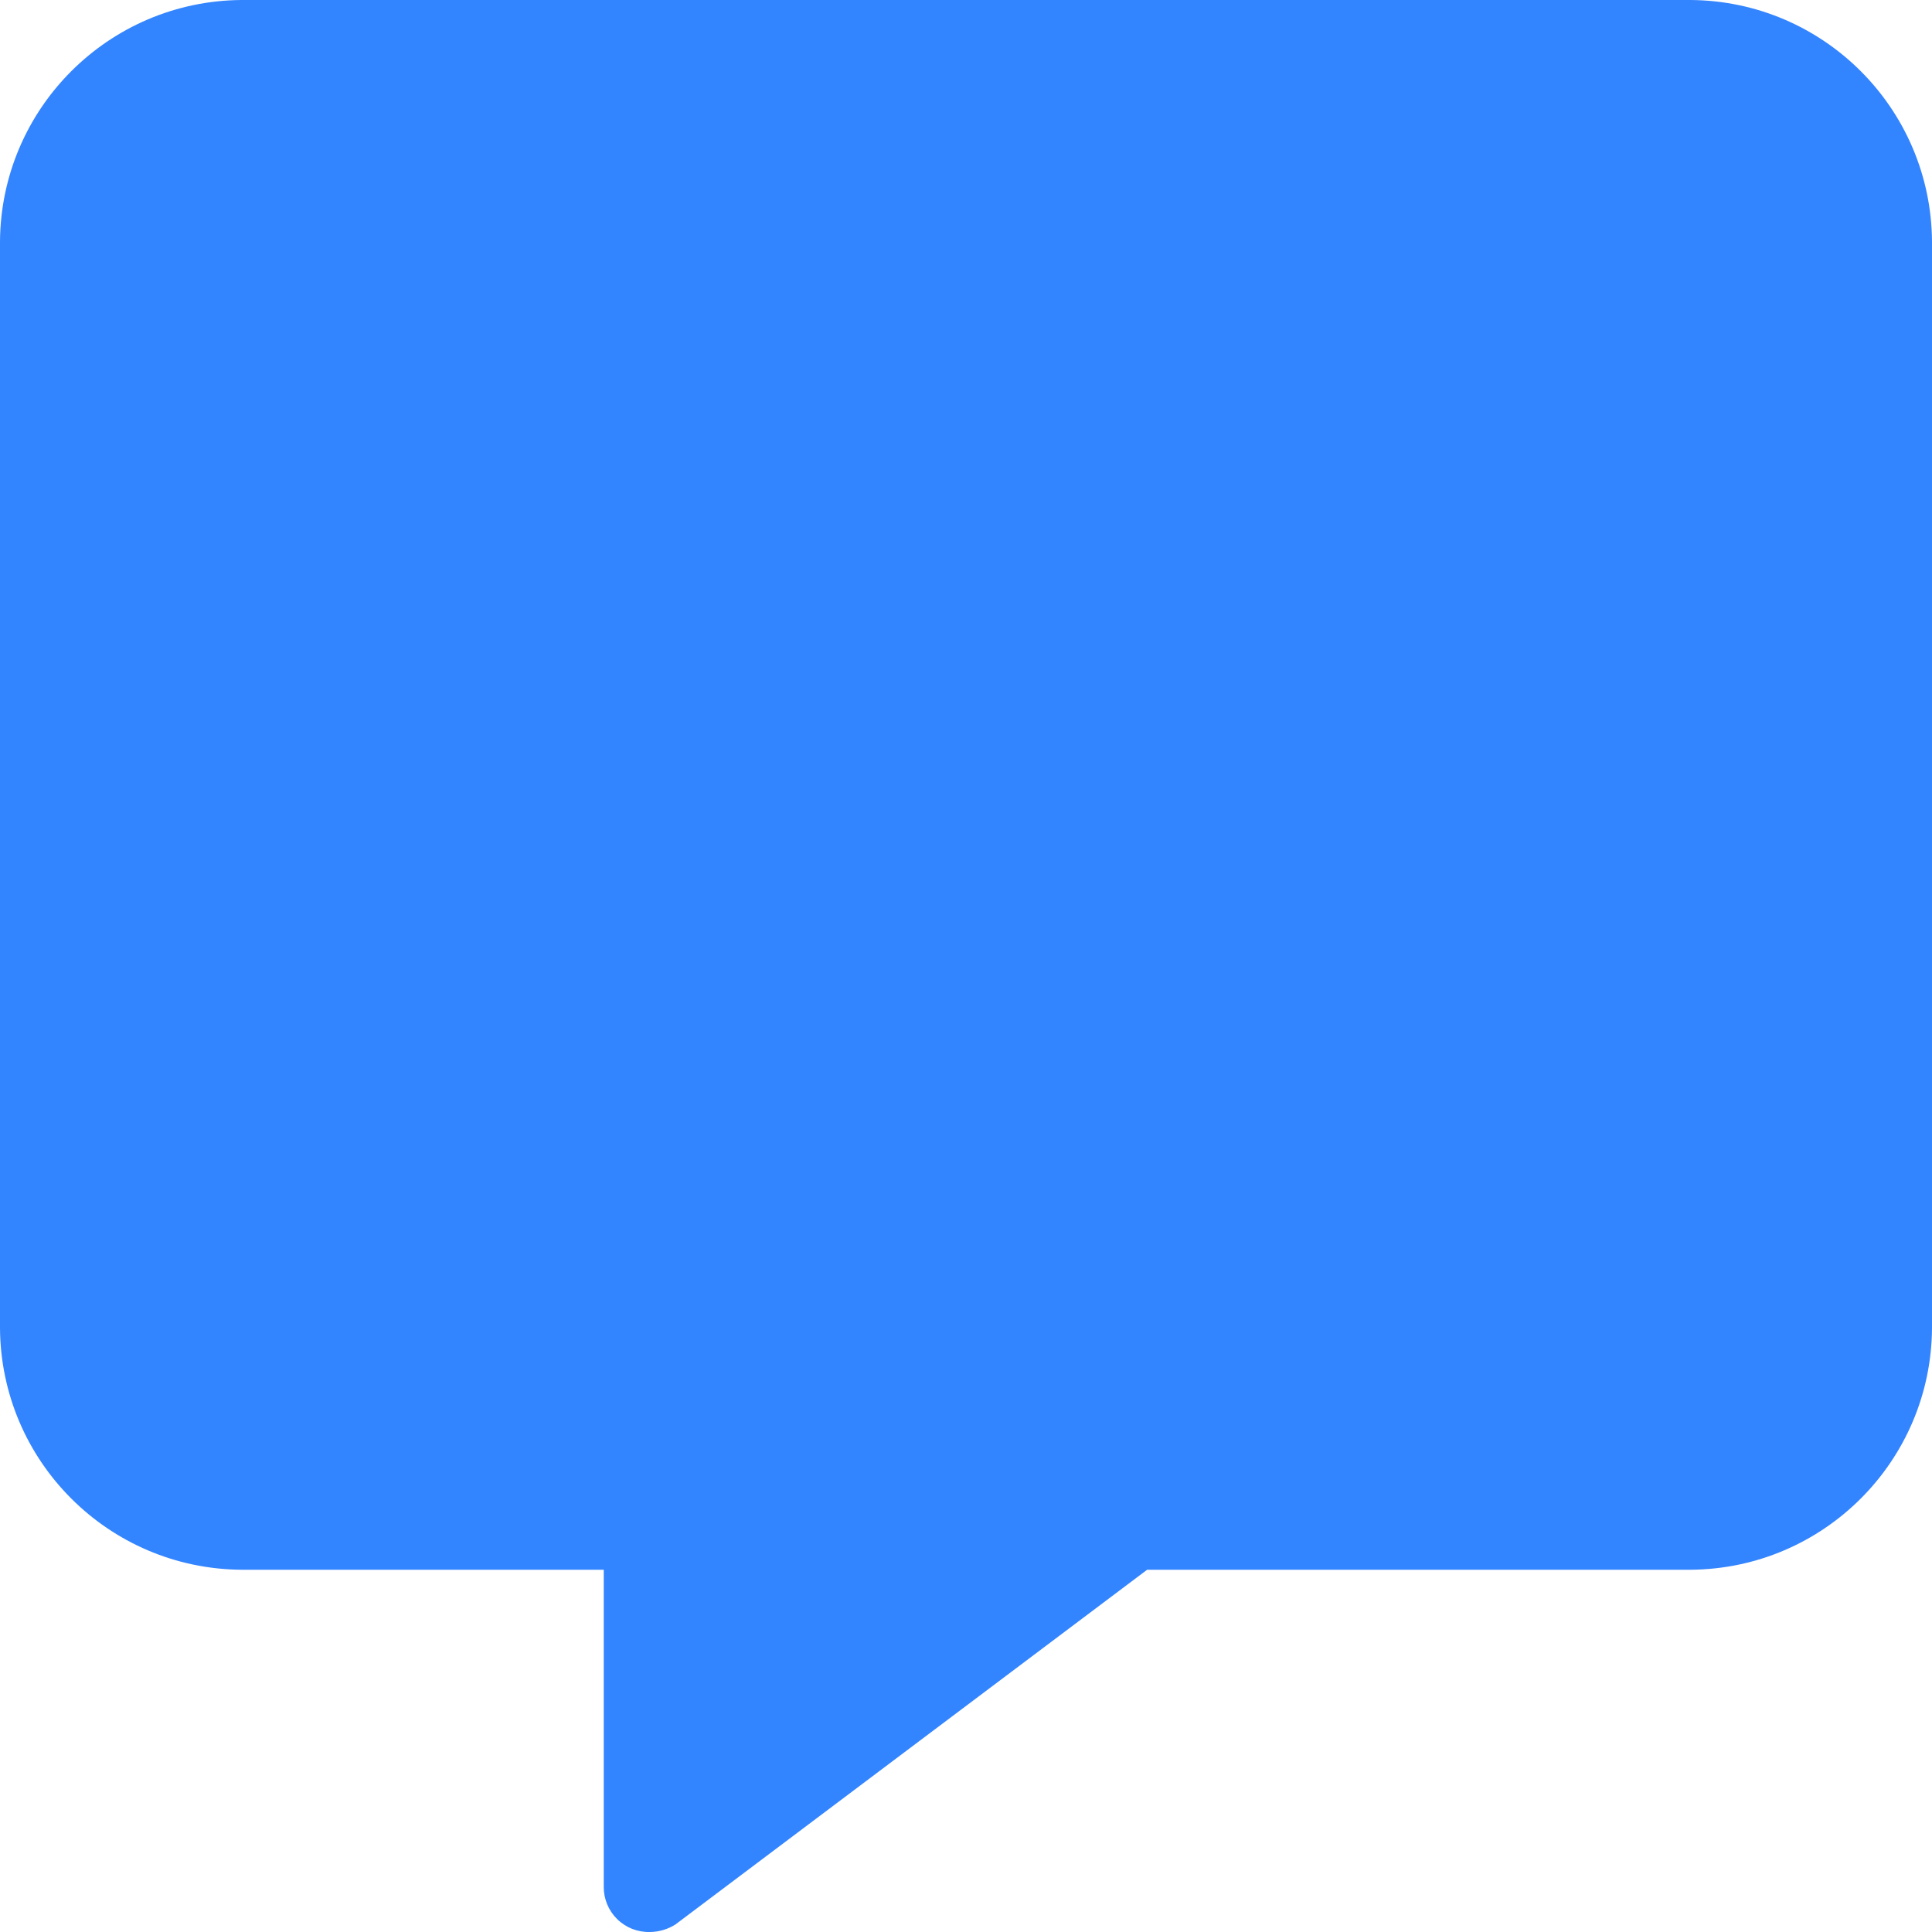
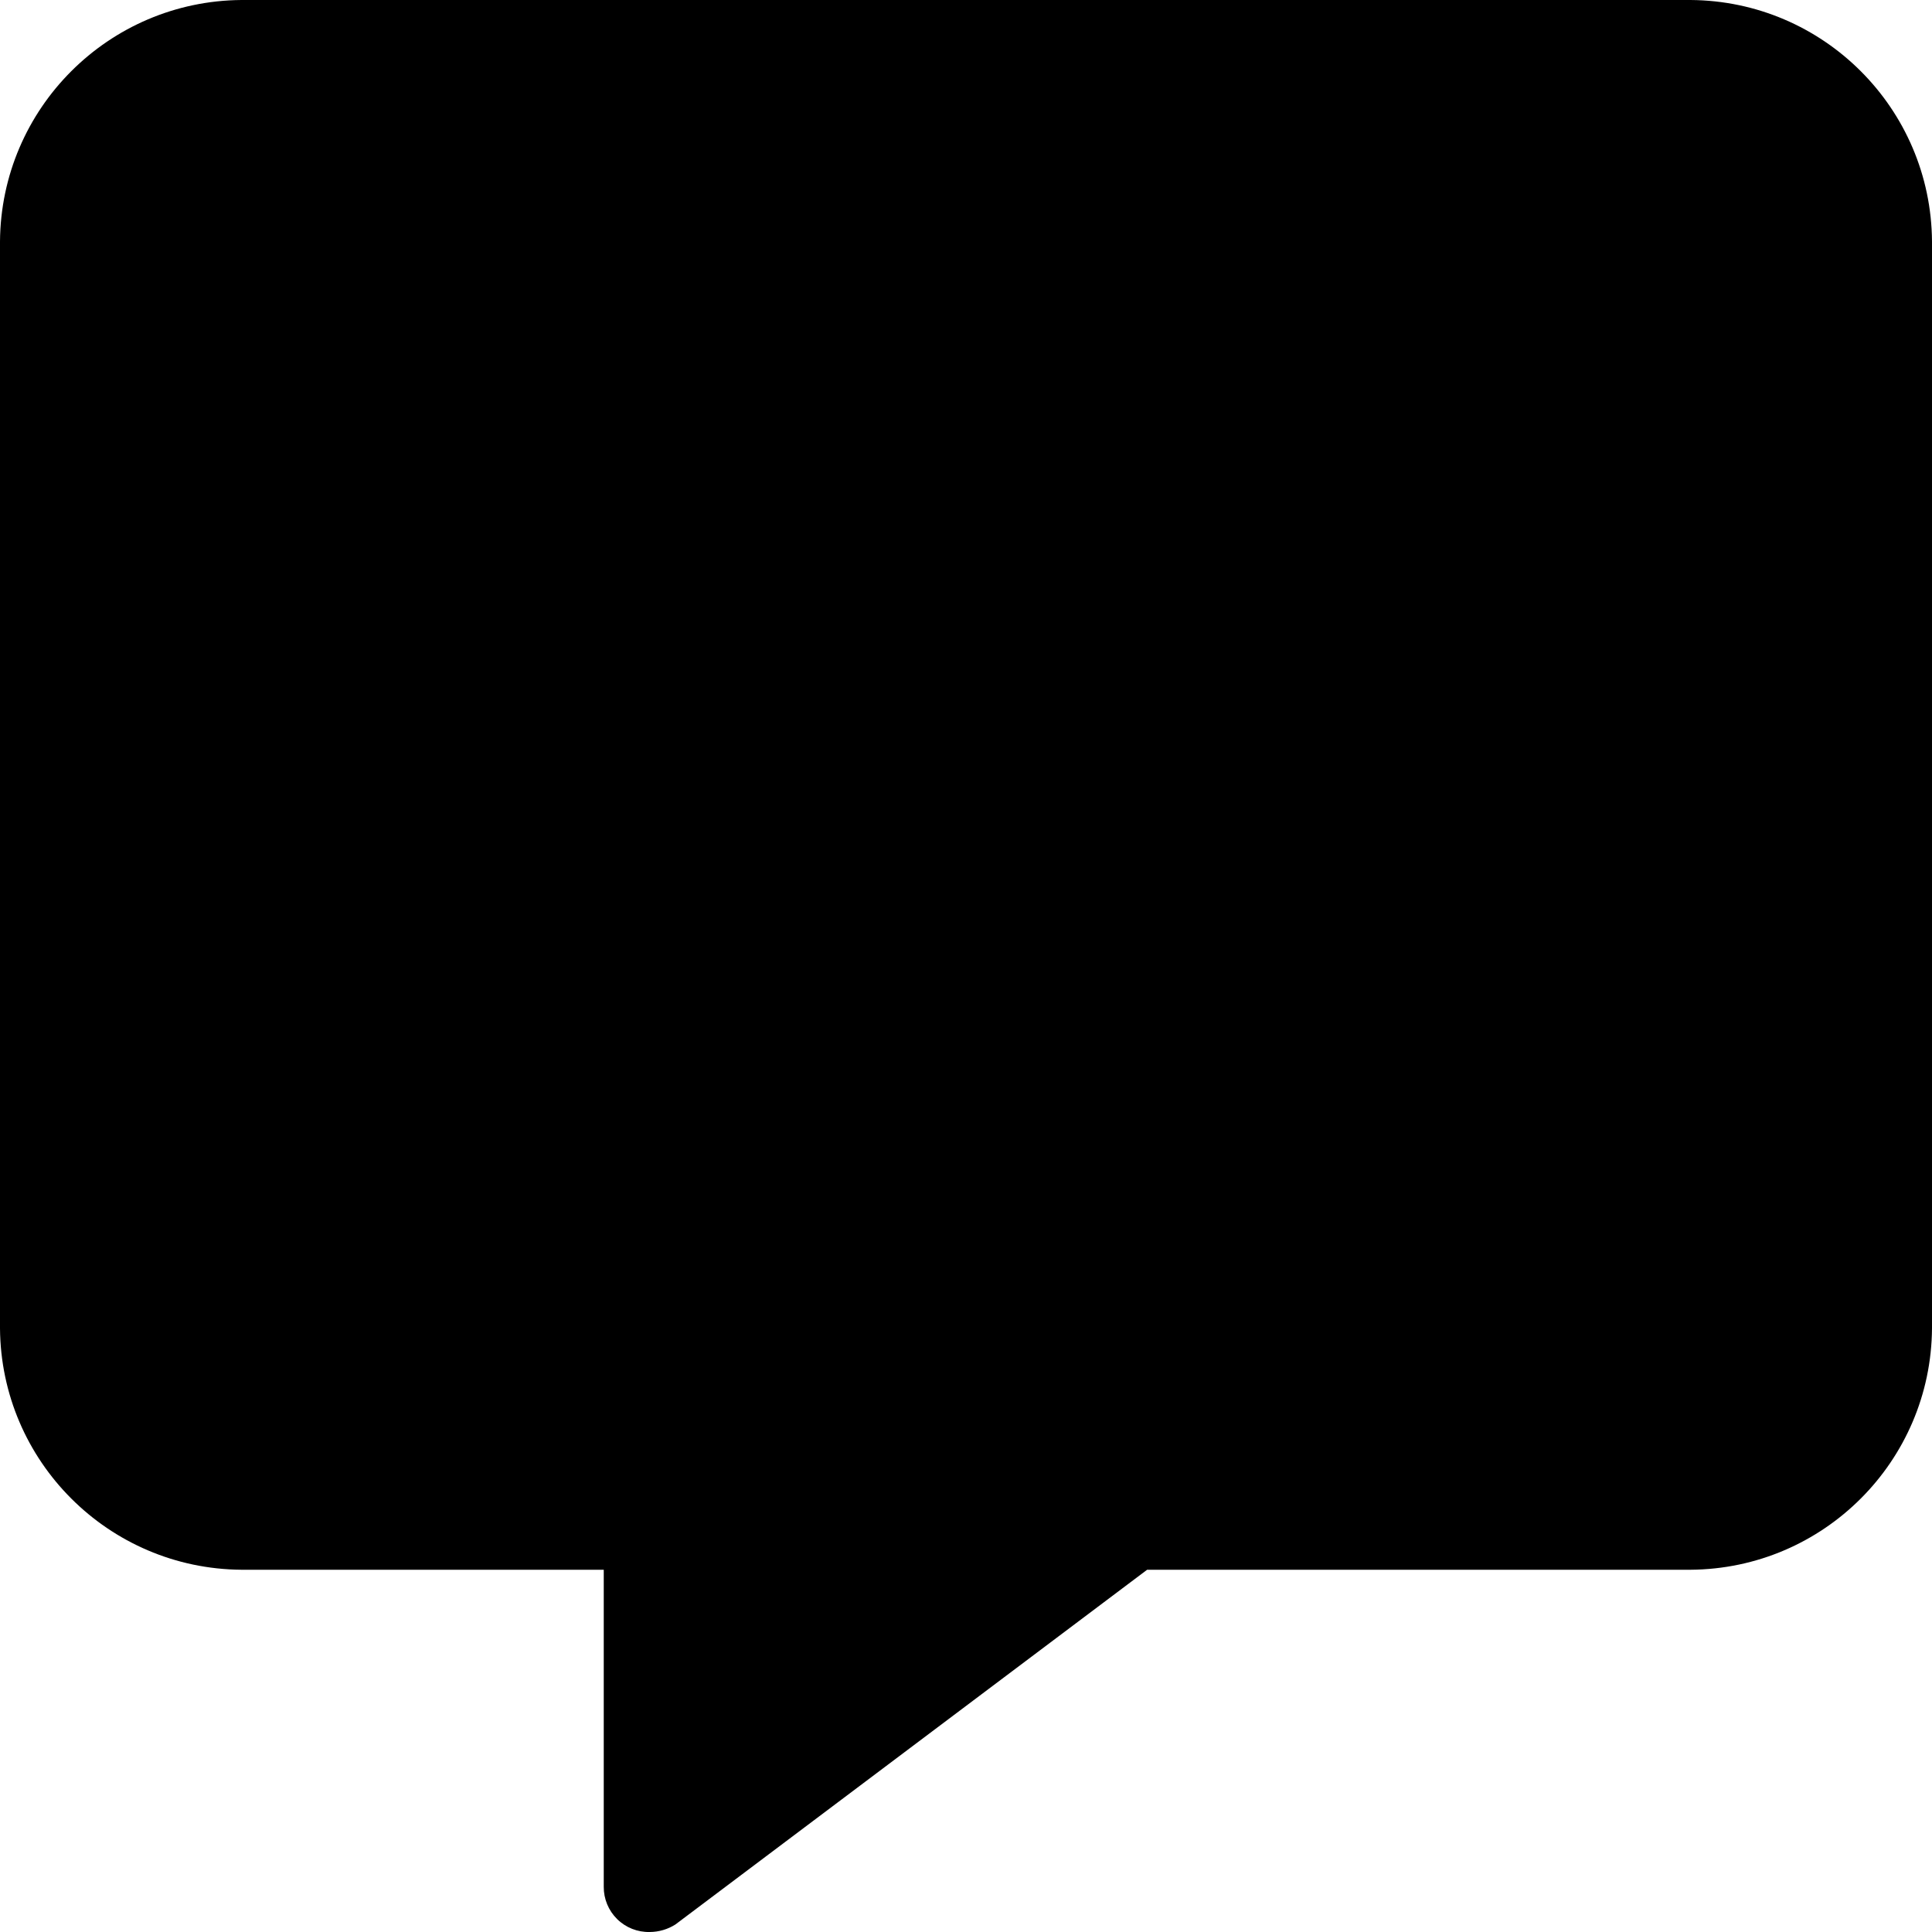
<svg xmlns="http://www.w3.org/2000/svg" width="20" height="19.998" viewBox="0 0 20 19.998">
-   <defs>
-     <style>
-       .cls-1 {
-         fill: rgba(0,102,255,0.8);
-       }
-     </style>
-   </defs>
-   <path id="Shape" class="cls-1" d="M6.25,19.531V16.25H2.5A2.518,2.518,0,0,1,0,13.75V2.5A2.518,2.518,0,0,1,2.5,0h15A2.517,2.517,0,0,1,20,2.5V13.75a2.517,2.517,0,0,1-2.5,2.5H11.875L6.992,19.922A.5.5,0,0,1,6.726,20,.465.465,0,0,1,6.25,19.531Z" />
+   <path id="Shape" fill="currentColor" d="M6.25,19.531V16.25H2.5A2.518,2.518,0,0,1,0,13.75V2.5A2.518,2.518,0,0,1,2.5,0h15A2.517,2.517,0,0,1,20,2.5V13.75a2.517,2.517,0,0,1-2.5,2.5H11.875L6.992,19.922A.5.5,0,0,1,6.726,20,.465.465,0,0,1,6.25,19.531Z" />
</svg>
